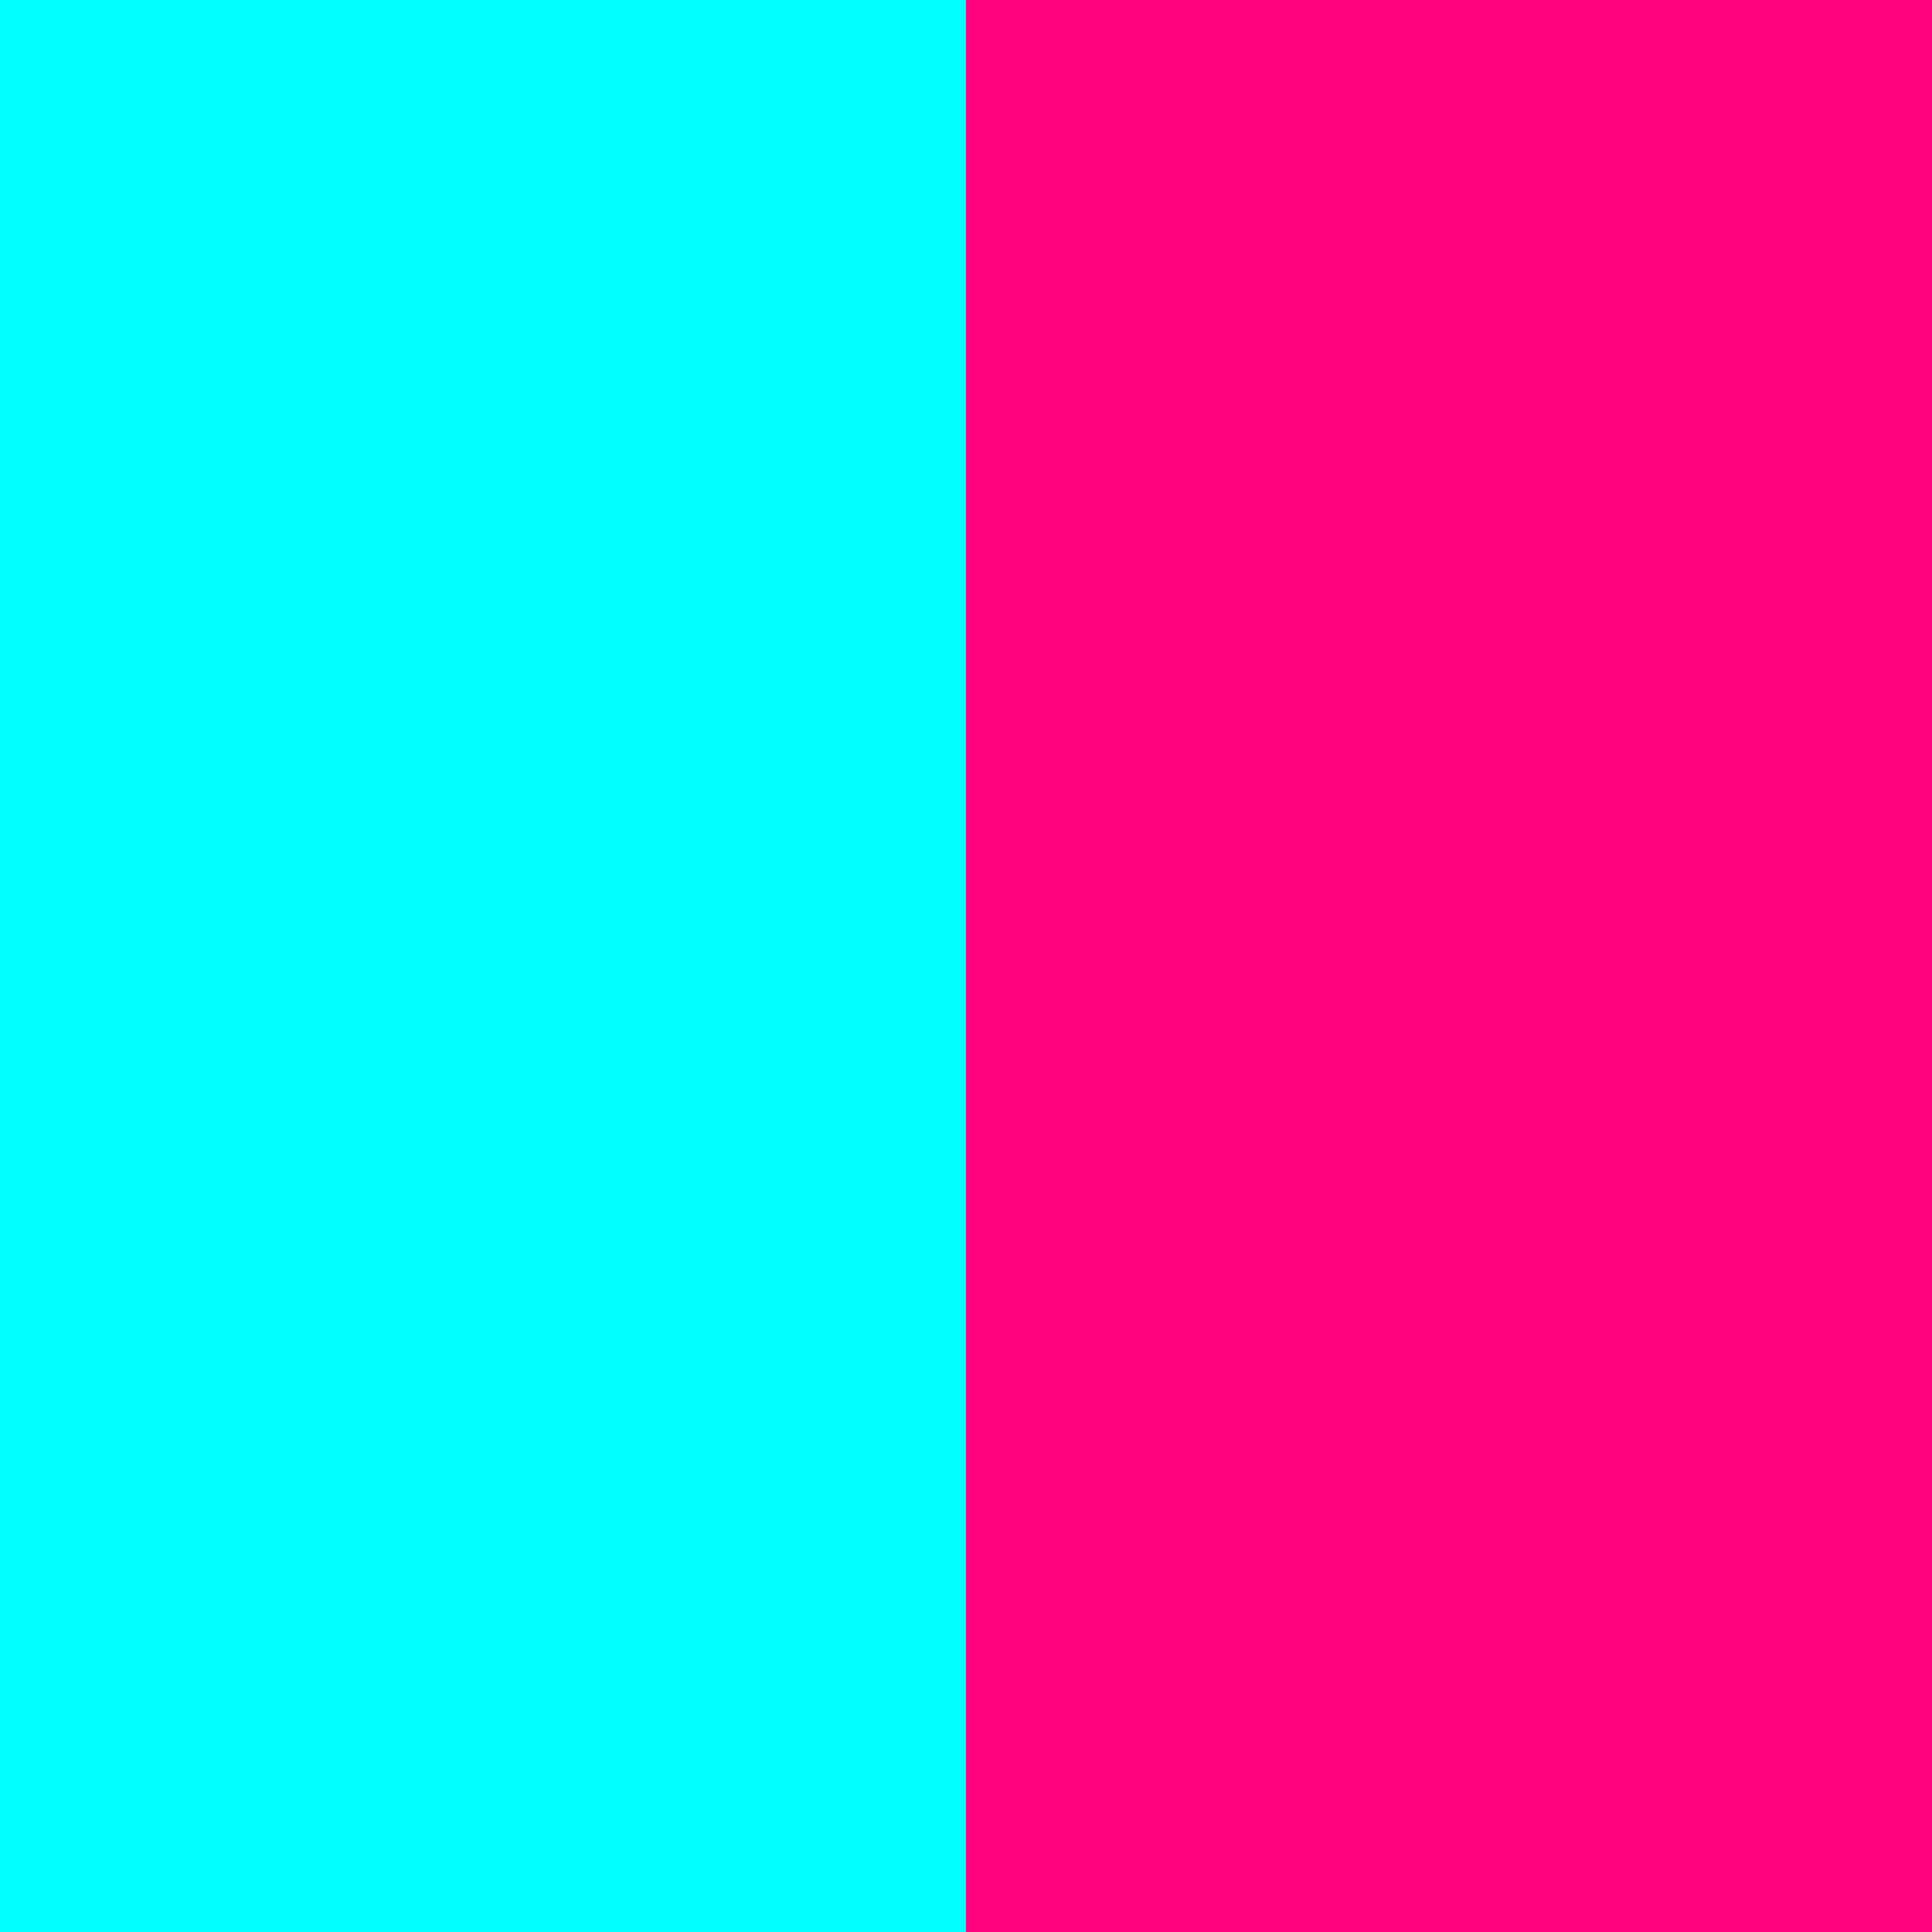
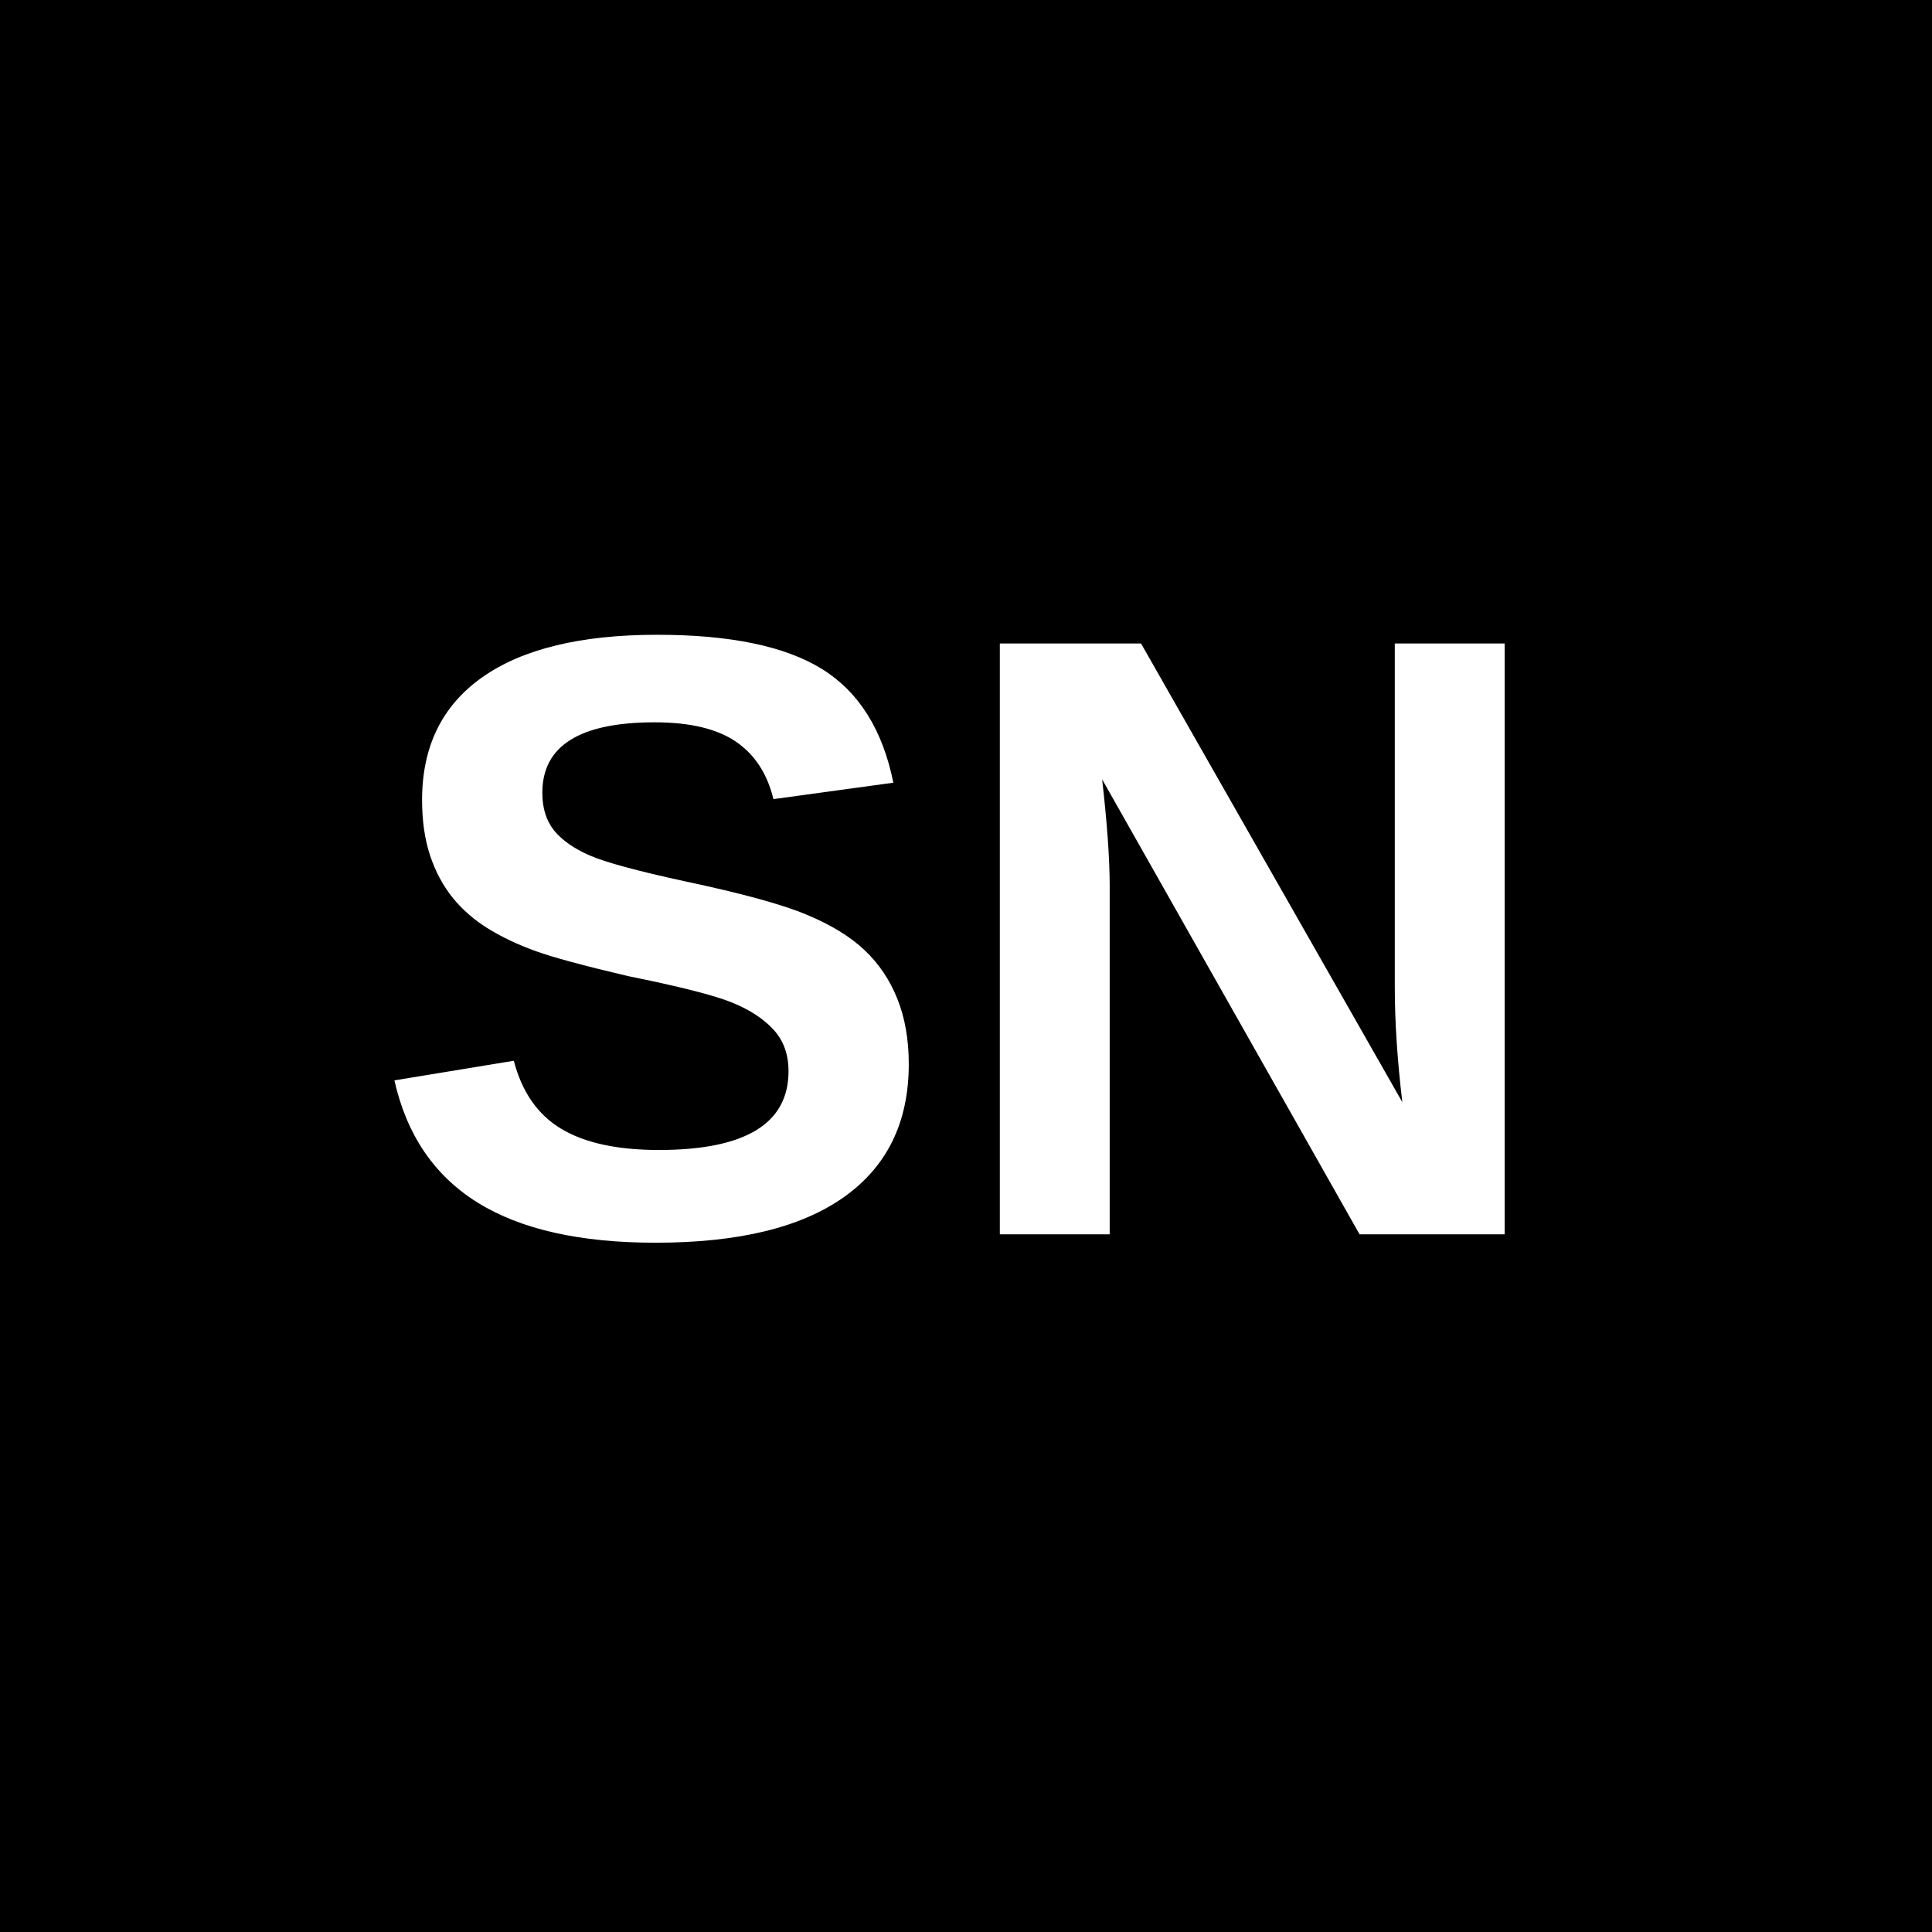
<svg xmlns="http://www.w3.org/2000/svg" viewBox="0 0 180 180" width="180" height="180">
-   <rect x="0" y="0" width="90" height="180" fill="#00ffff" />
-   <rect x="90" y="0" width="90" height="180" fill="#ff0080" />
+   <rect x="0" y="0" width="180" height="180" fill="#000000" />
+   <text x="90" y="115" font-family="Arial, sans-serif" font-size="80" font-weight="bold" fill="#ffffff" text-anchor="middle">SN</text>
</svg>
